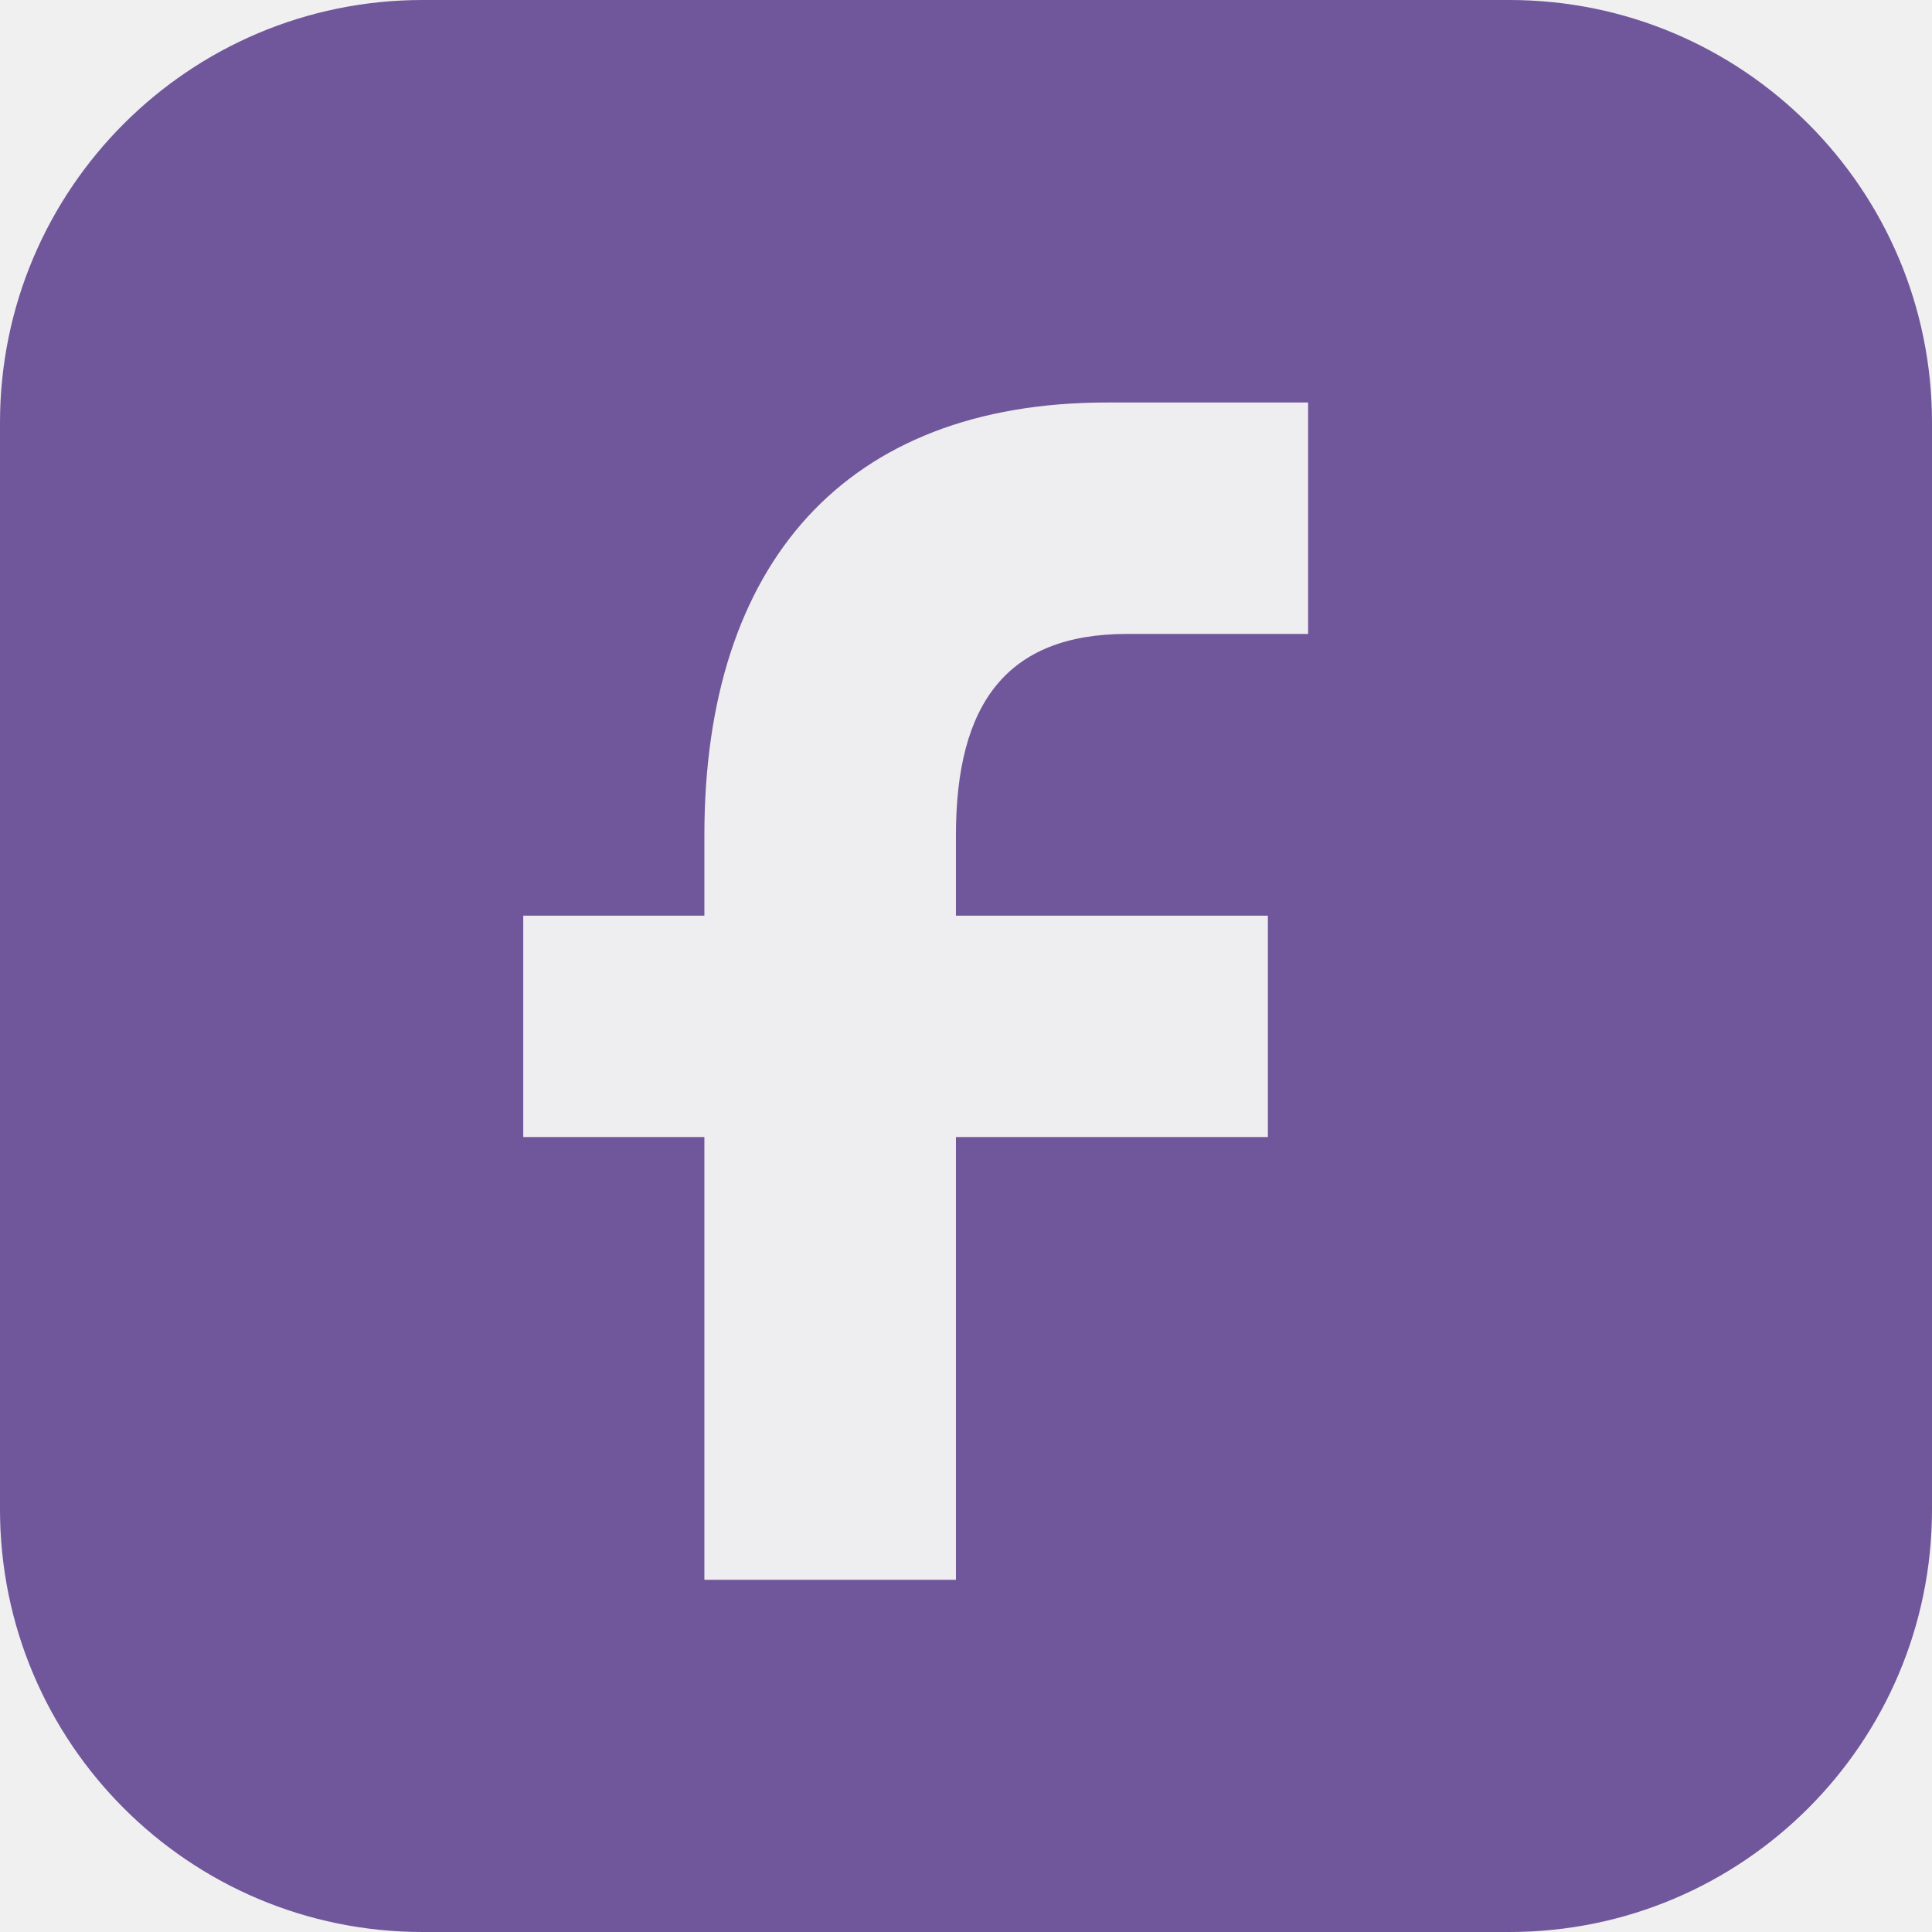
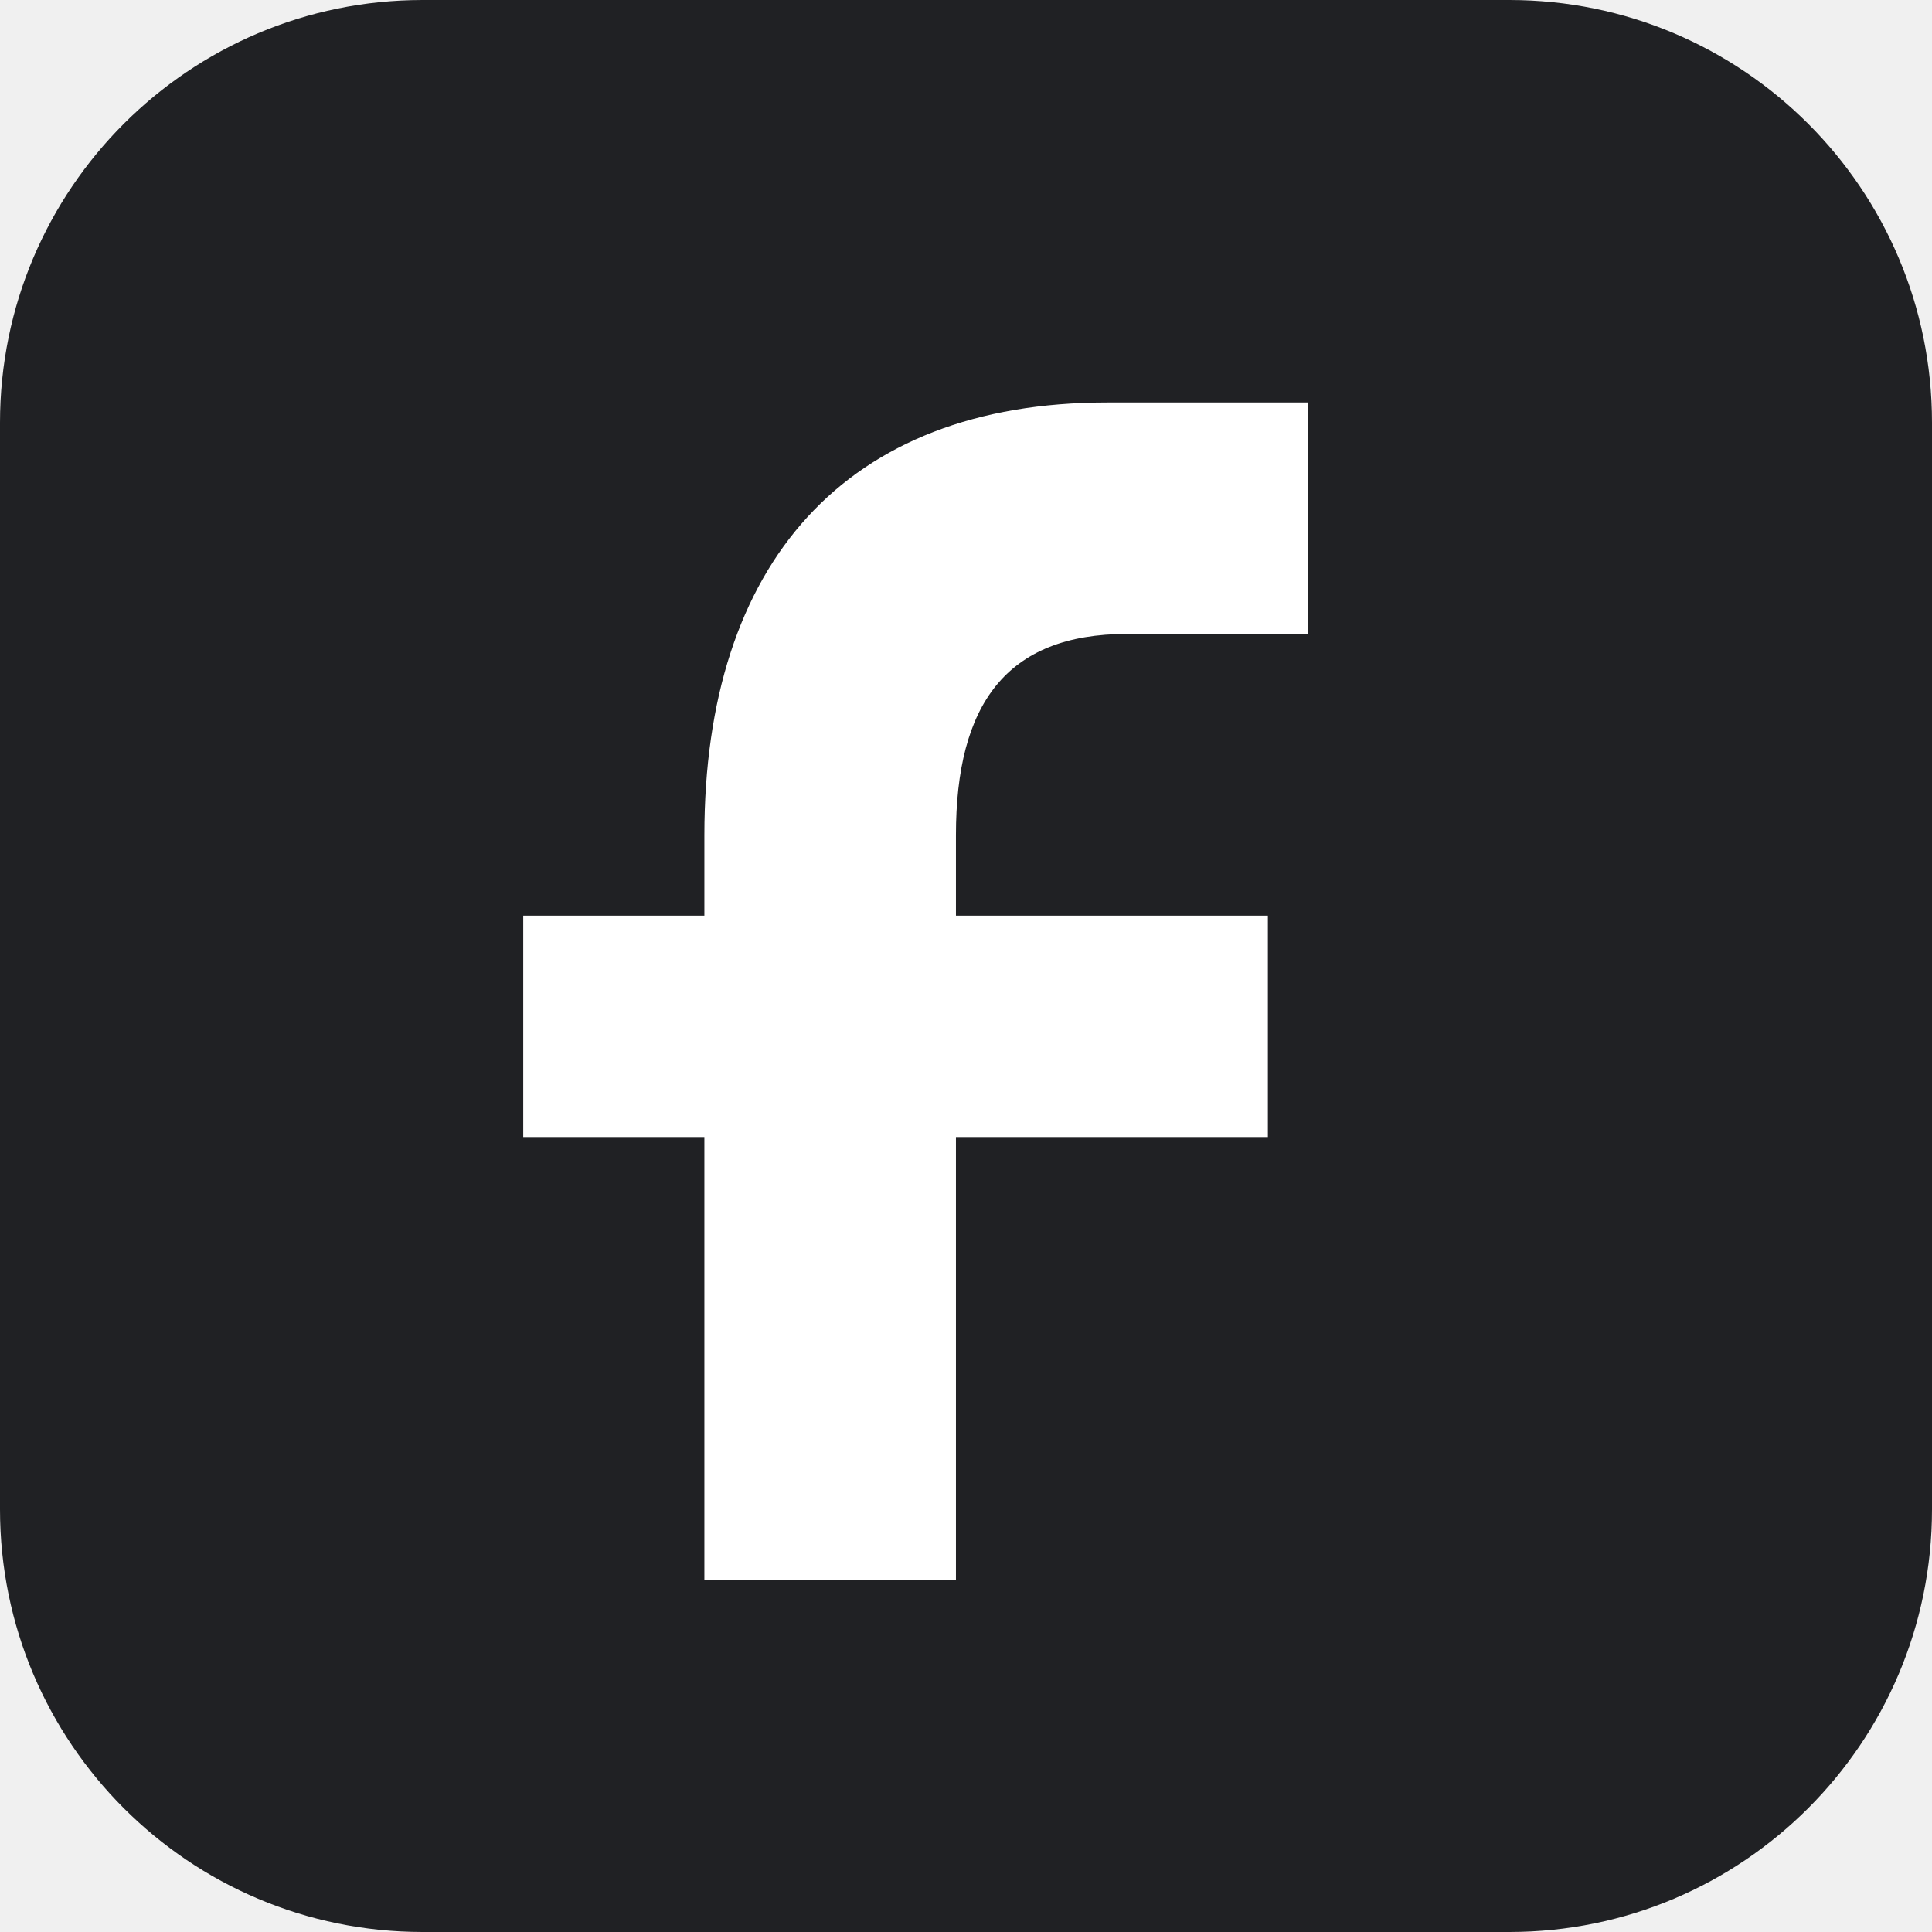
<svg xmlns="http://www.w3.org/2000/svg" viewBox="0 0 192 192">
-   <rect width="192" height="192" rx="42" fill="#70569a" />
-   <path d="M110 40c-26 0-40 16-40 43v8H52v22h18v44h25v-44h31V91H95v-8c0-13 5-20 17-20h18V40z" fill="#eeedef" />
+   <rect width="192" height="192" rx="42" fill="#202124" />
+   <path d="M110 40c-26 0-40 16-40 43v8H52v22h18v44h25v-44h31V91H95v-8c0-13 5-20 17-20h18V40z" fill="#ffffff" />
</svg>
